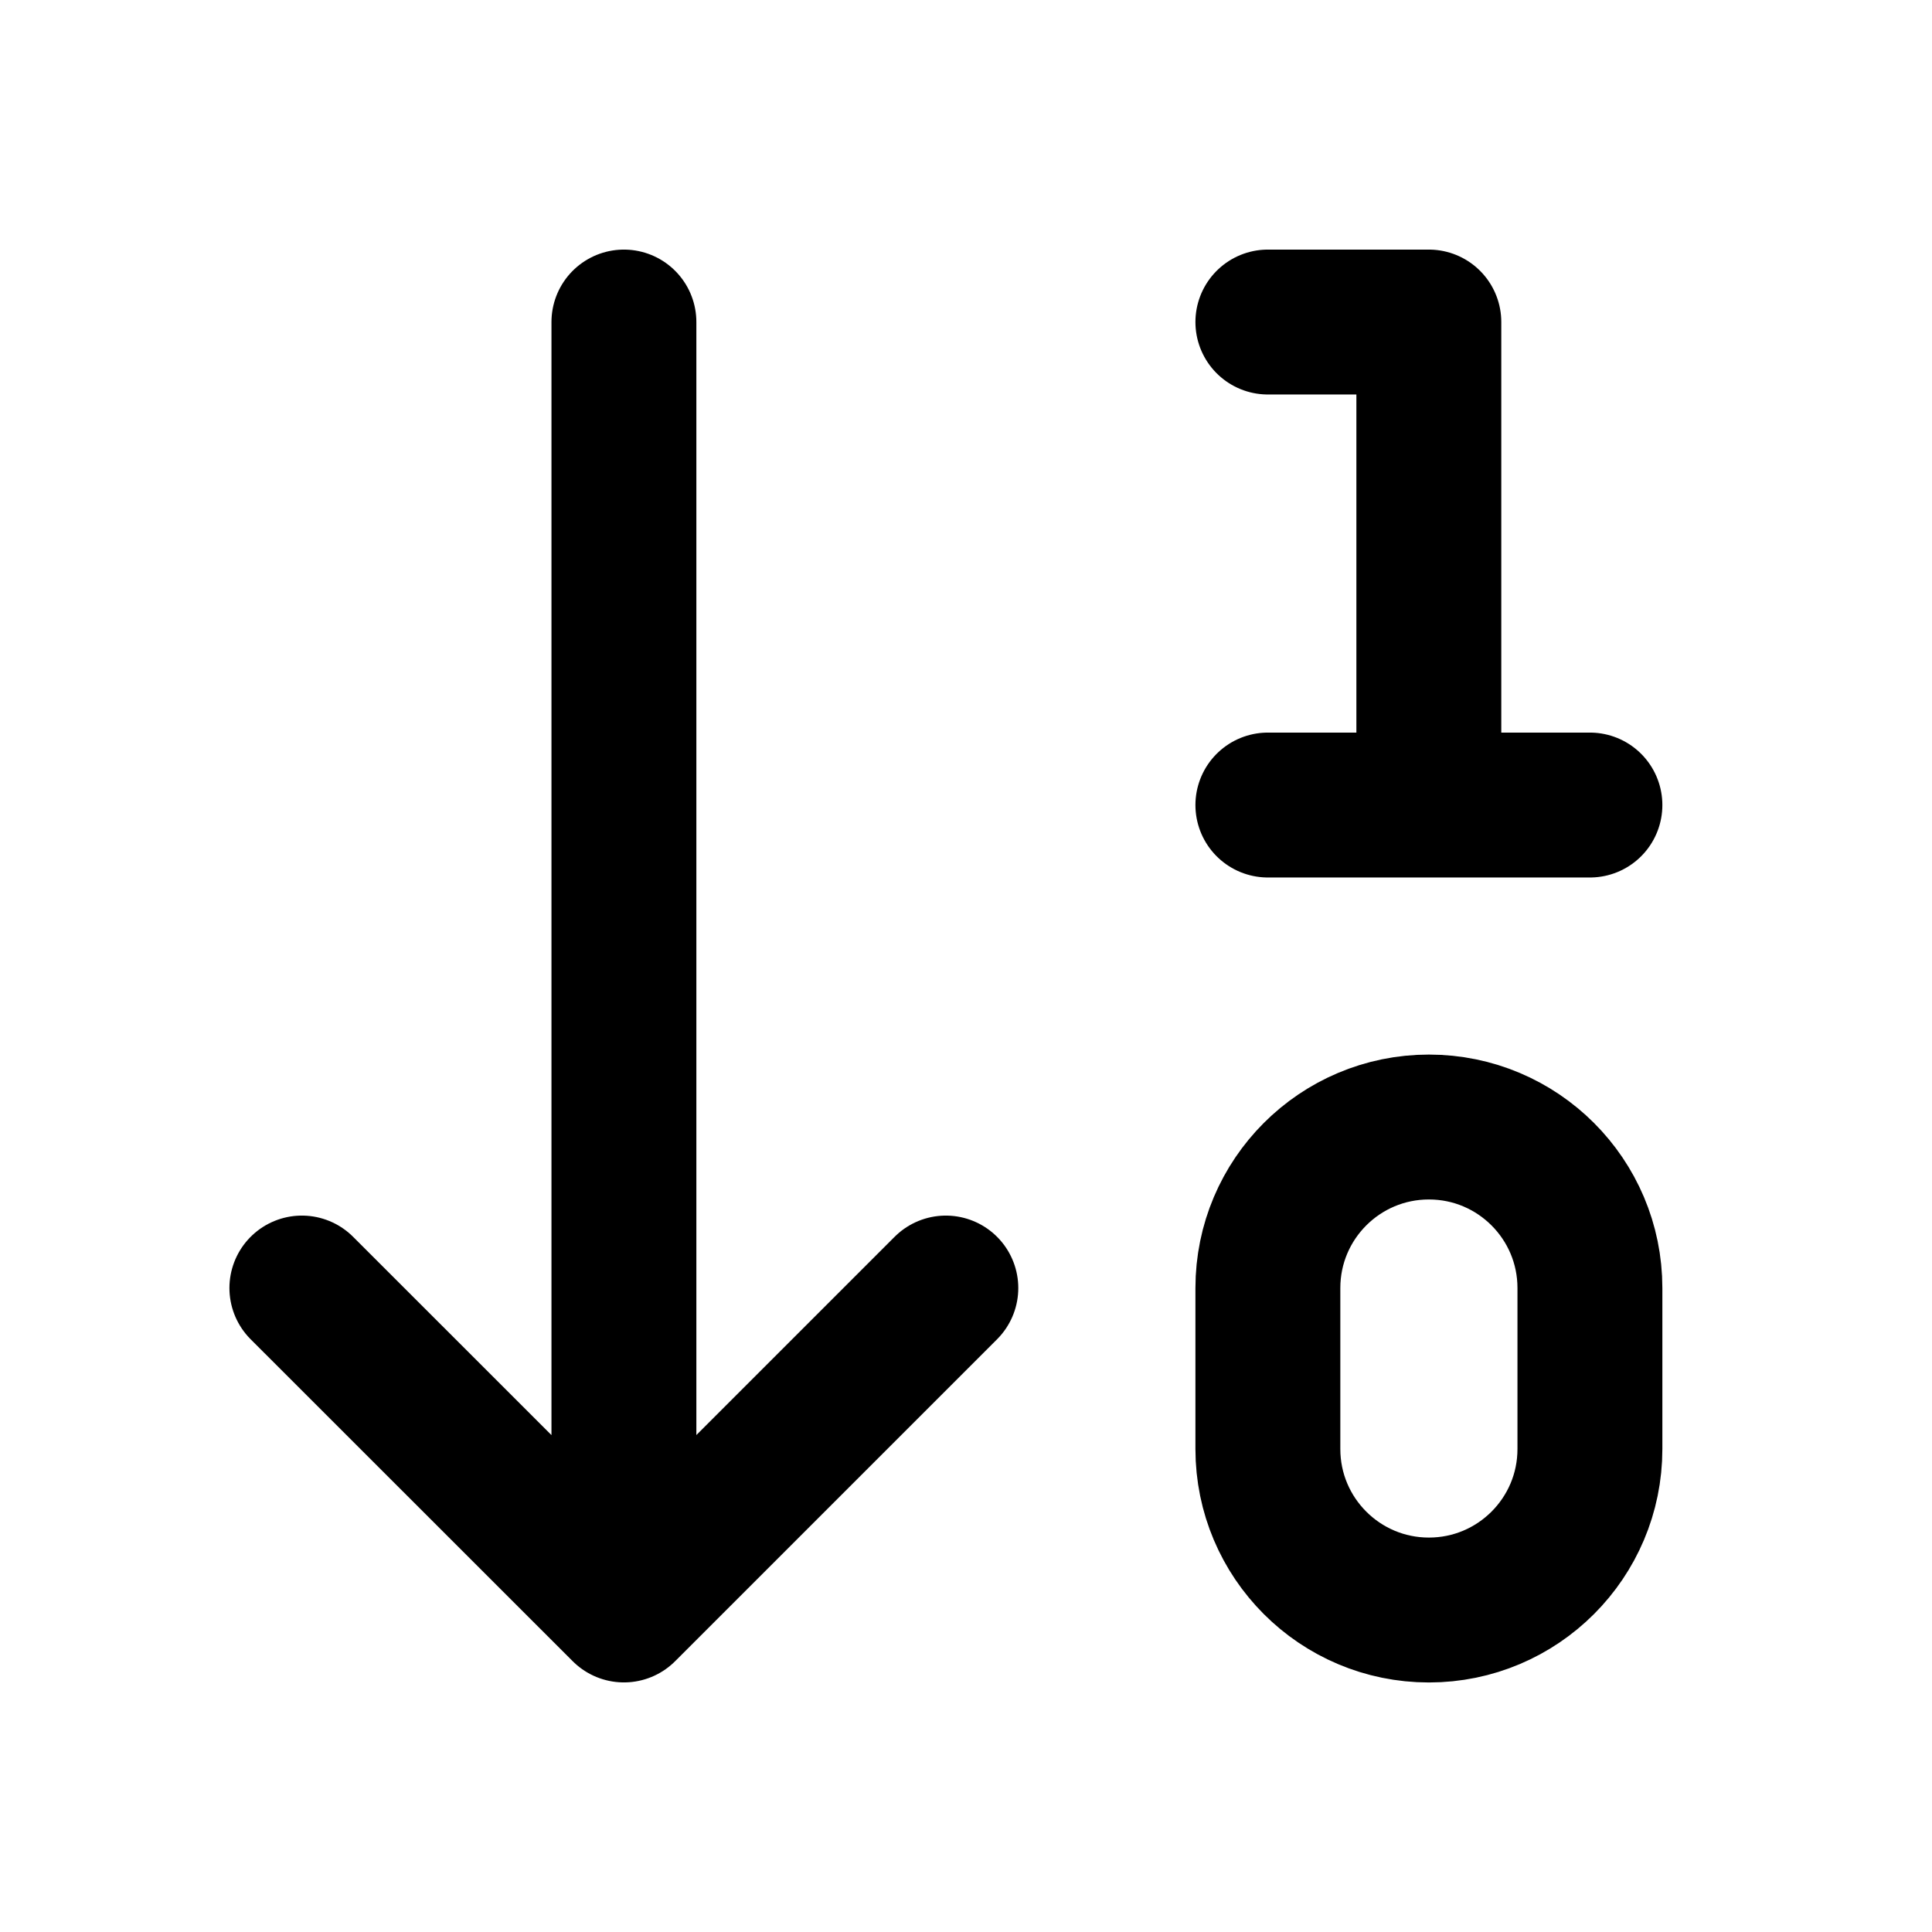
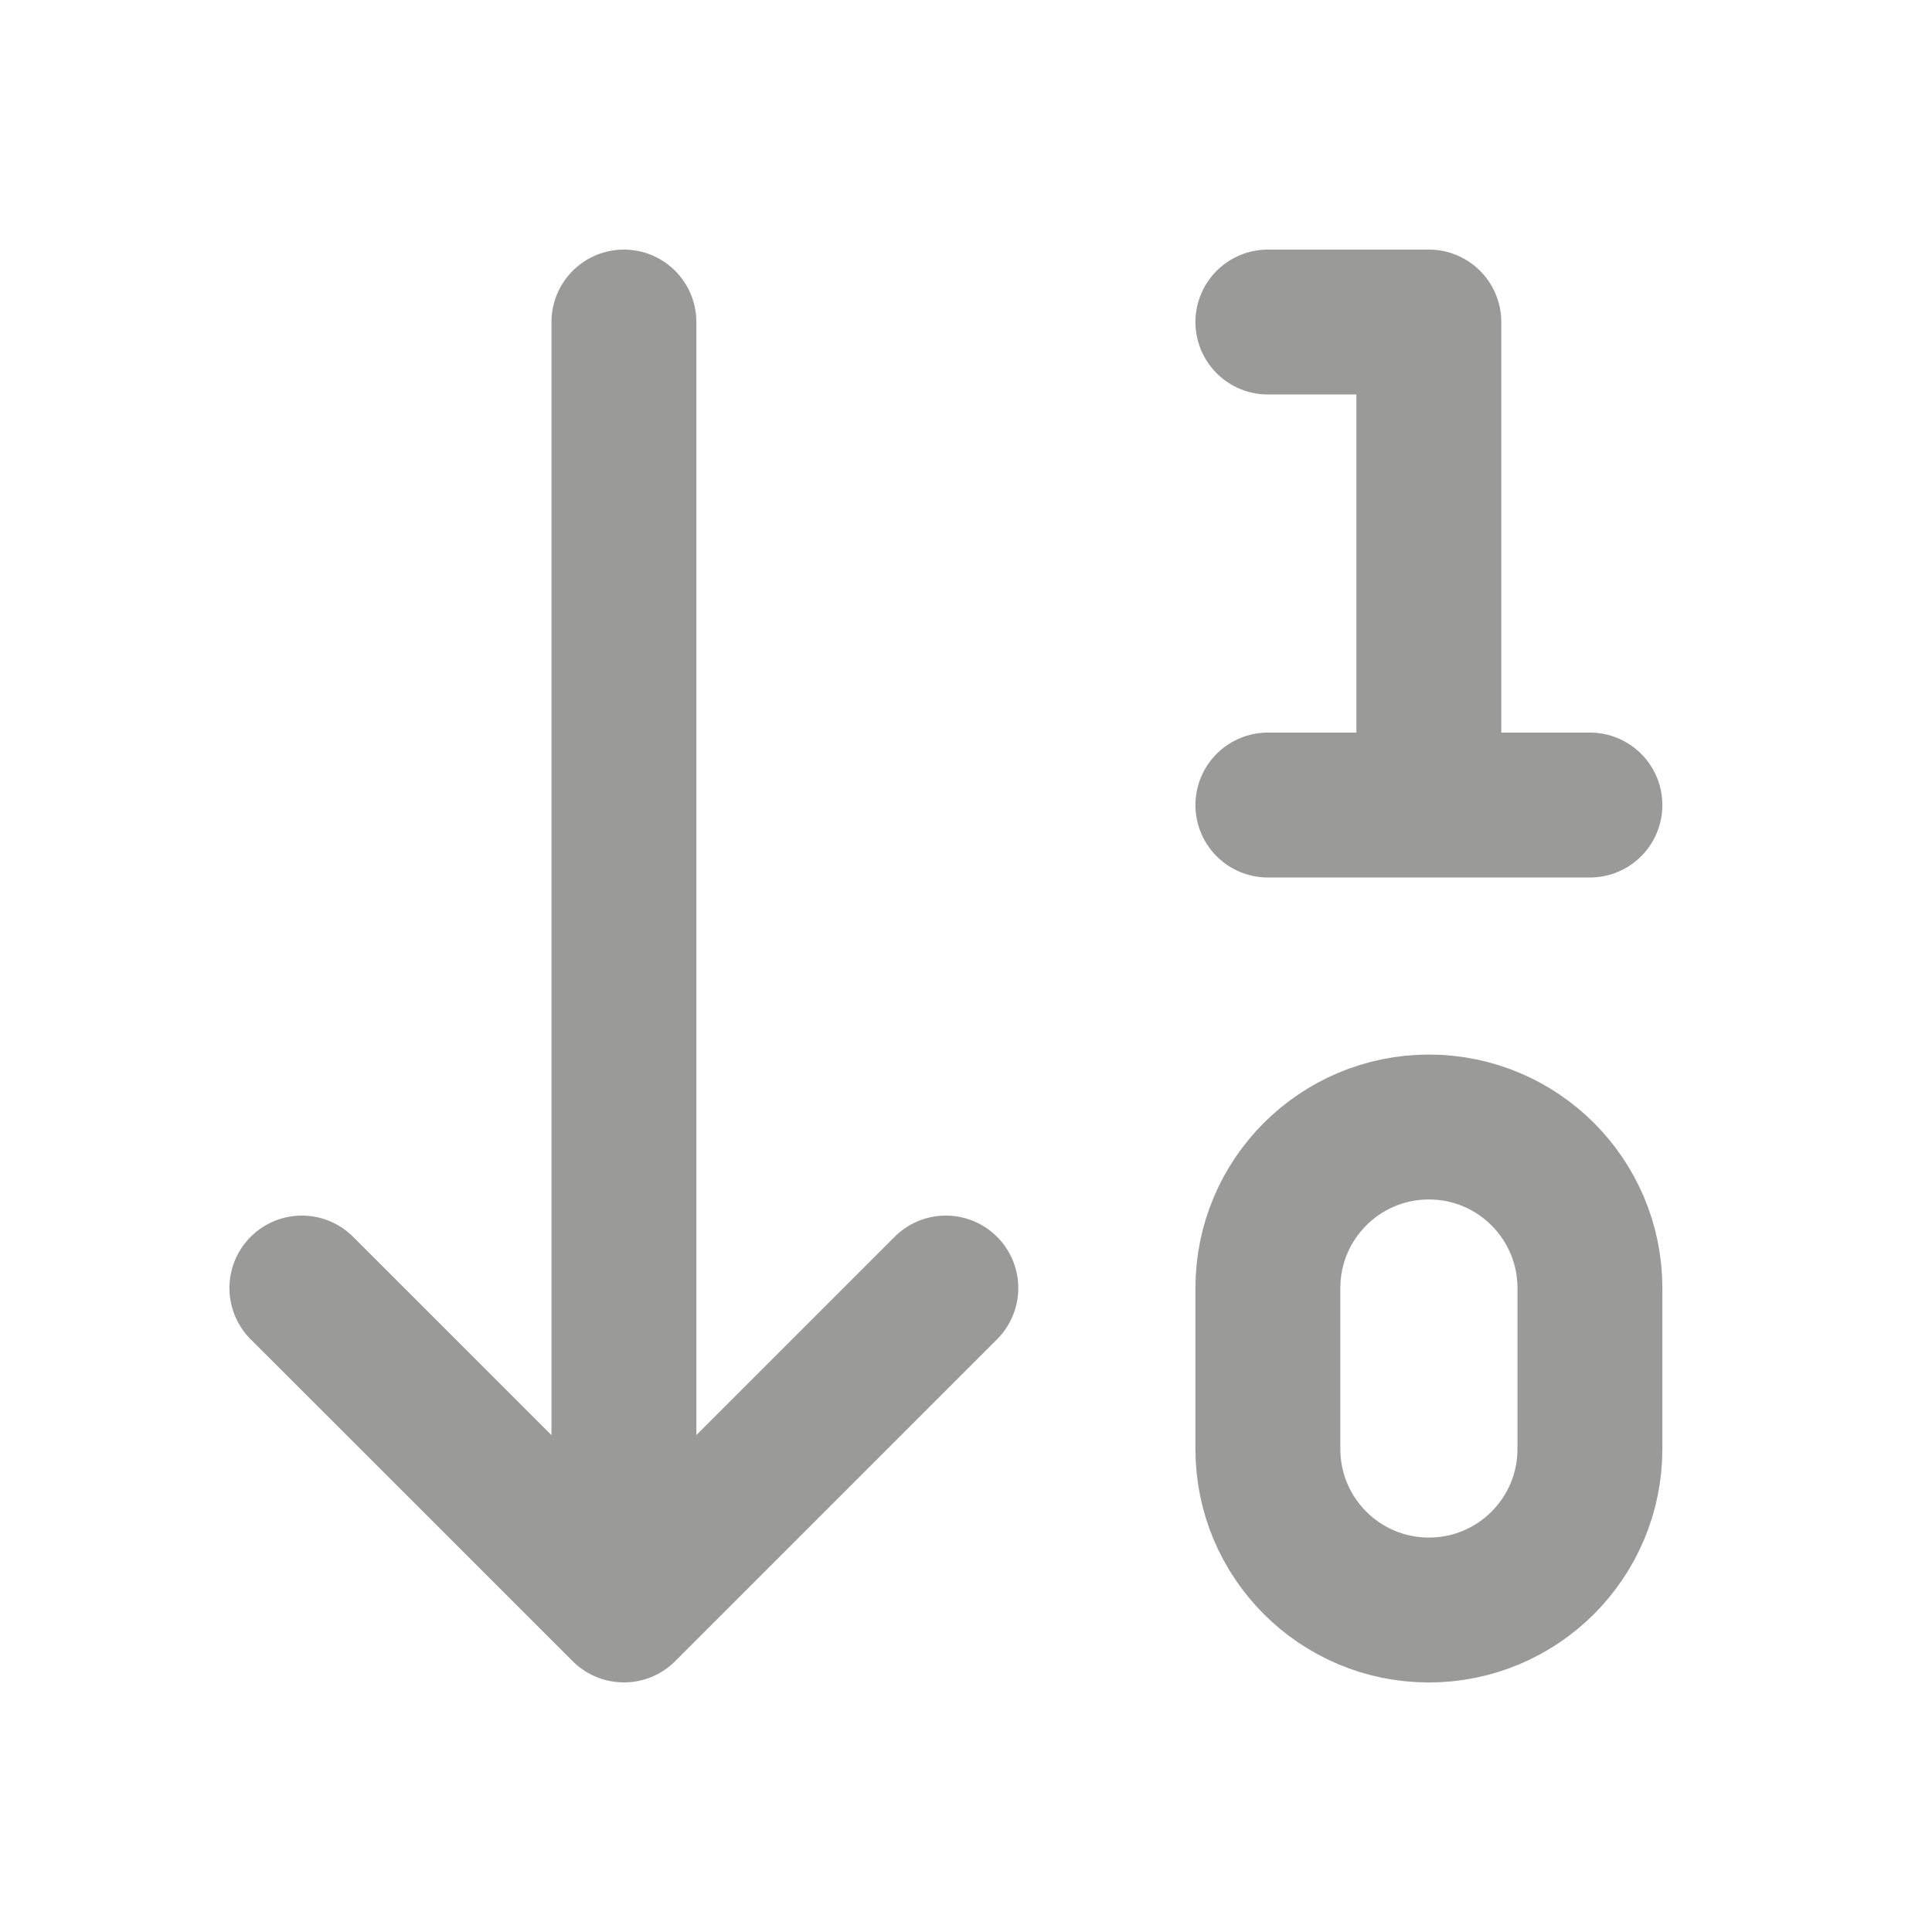
<svg xmlns="http://www.w3.org/2000/svg" width="16" height="16" fill="none">
-   <path stroke="#000" stroke-linecap="round" stroke-linejoin="round" stroke-width="1.2" d="m2.5 10.667 2.667 2.666 2.666-2.666M5.167 13.333V2.667M11.833 6.667v-4H10.5M10.5 6.667h2.667M13.167 10.667a1.333 1.333 0 0 0-2.667 0V12a1.333 1.333 0 0 0 2.667 0v-1.333Z" />
+   <path stroke="#9A9A98" stroke-linecap="round" stroke-linejoin="round" stroke-width="1.2" d="m2.5 10.667 2.667 2.666 2.666-2.666M5.167 13.333V2.667M11.833 6.667v-4H10.5M10.5 6.667h2.667M13.167 10.667a1.333 1.333 0 0 0-2.667 0V12a1.333 1.333 0 0 0 2.667 0v-1.333Z" />
</svg>
